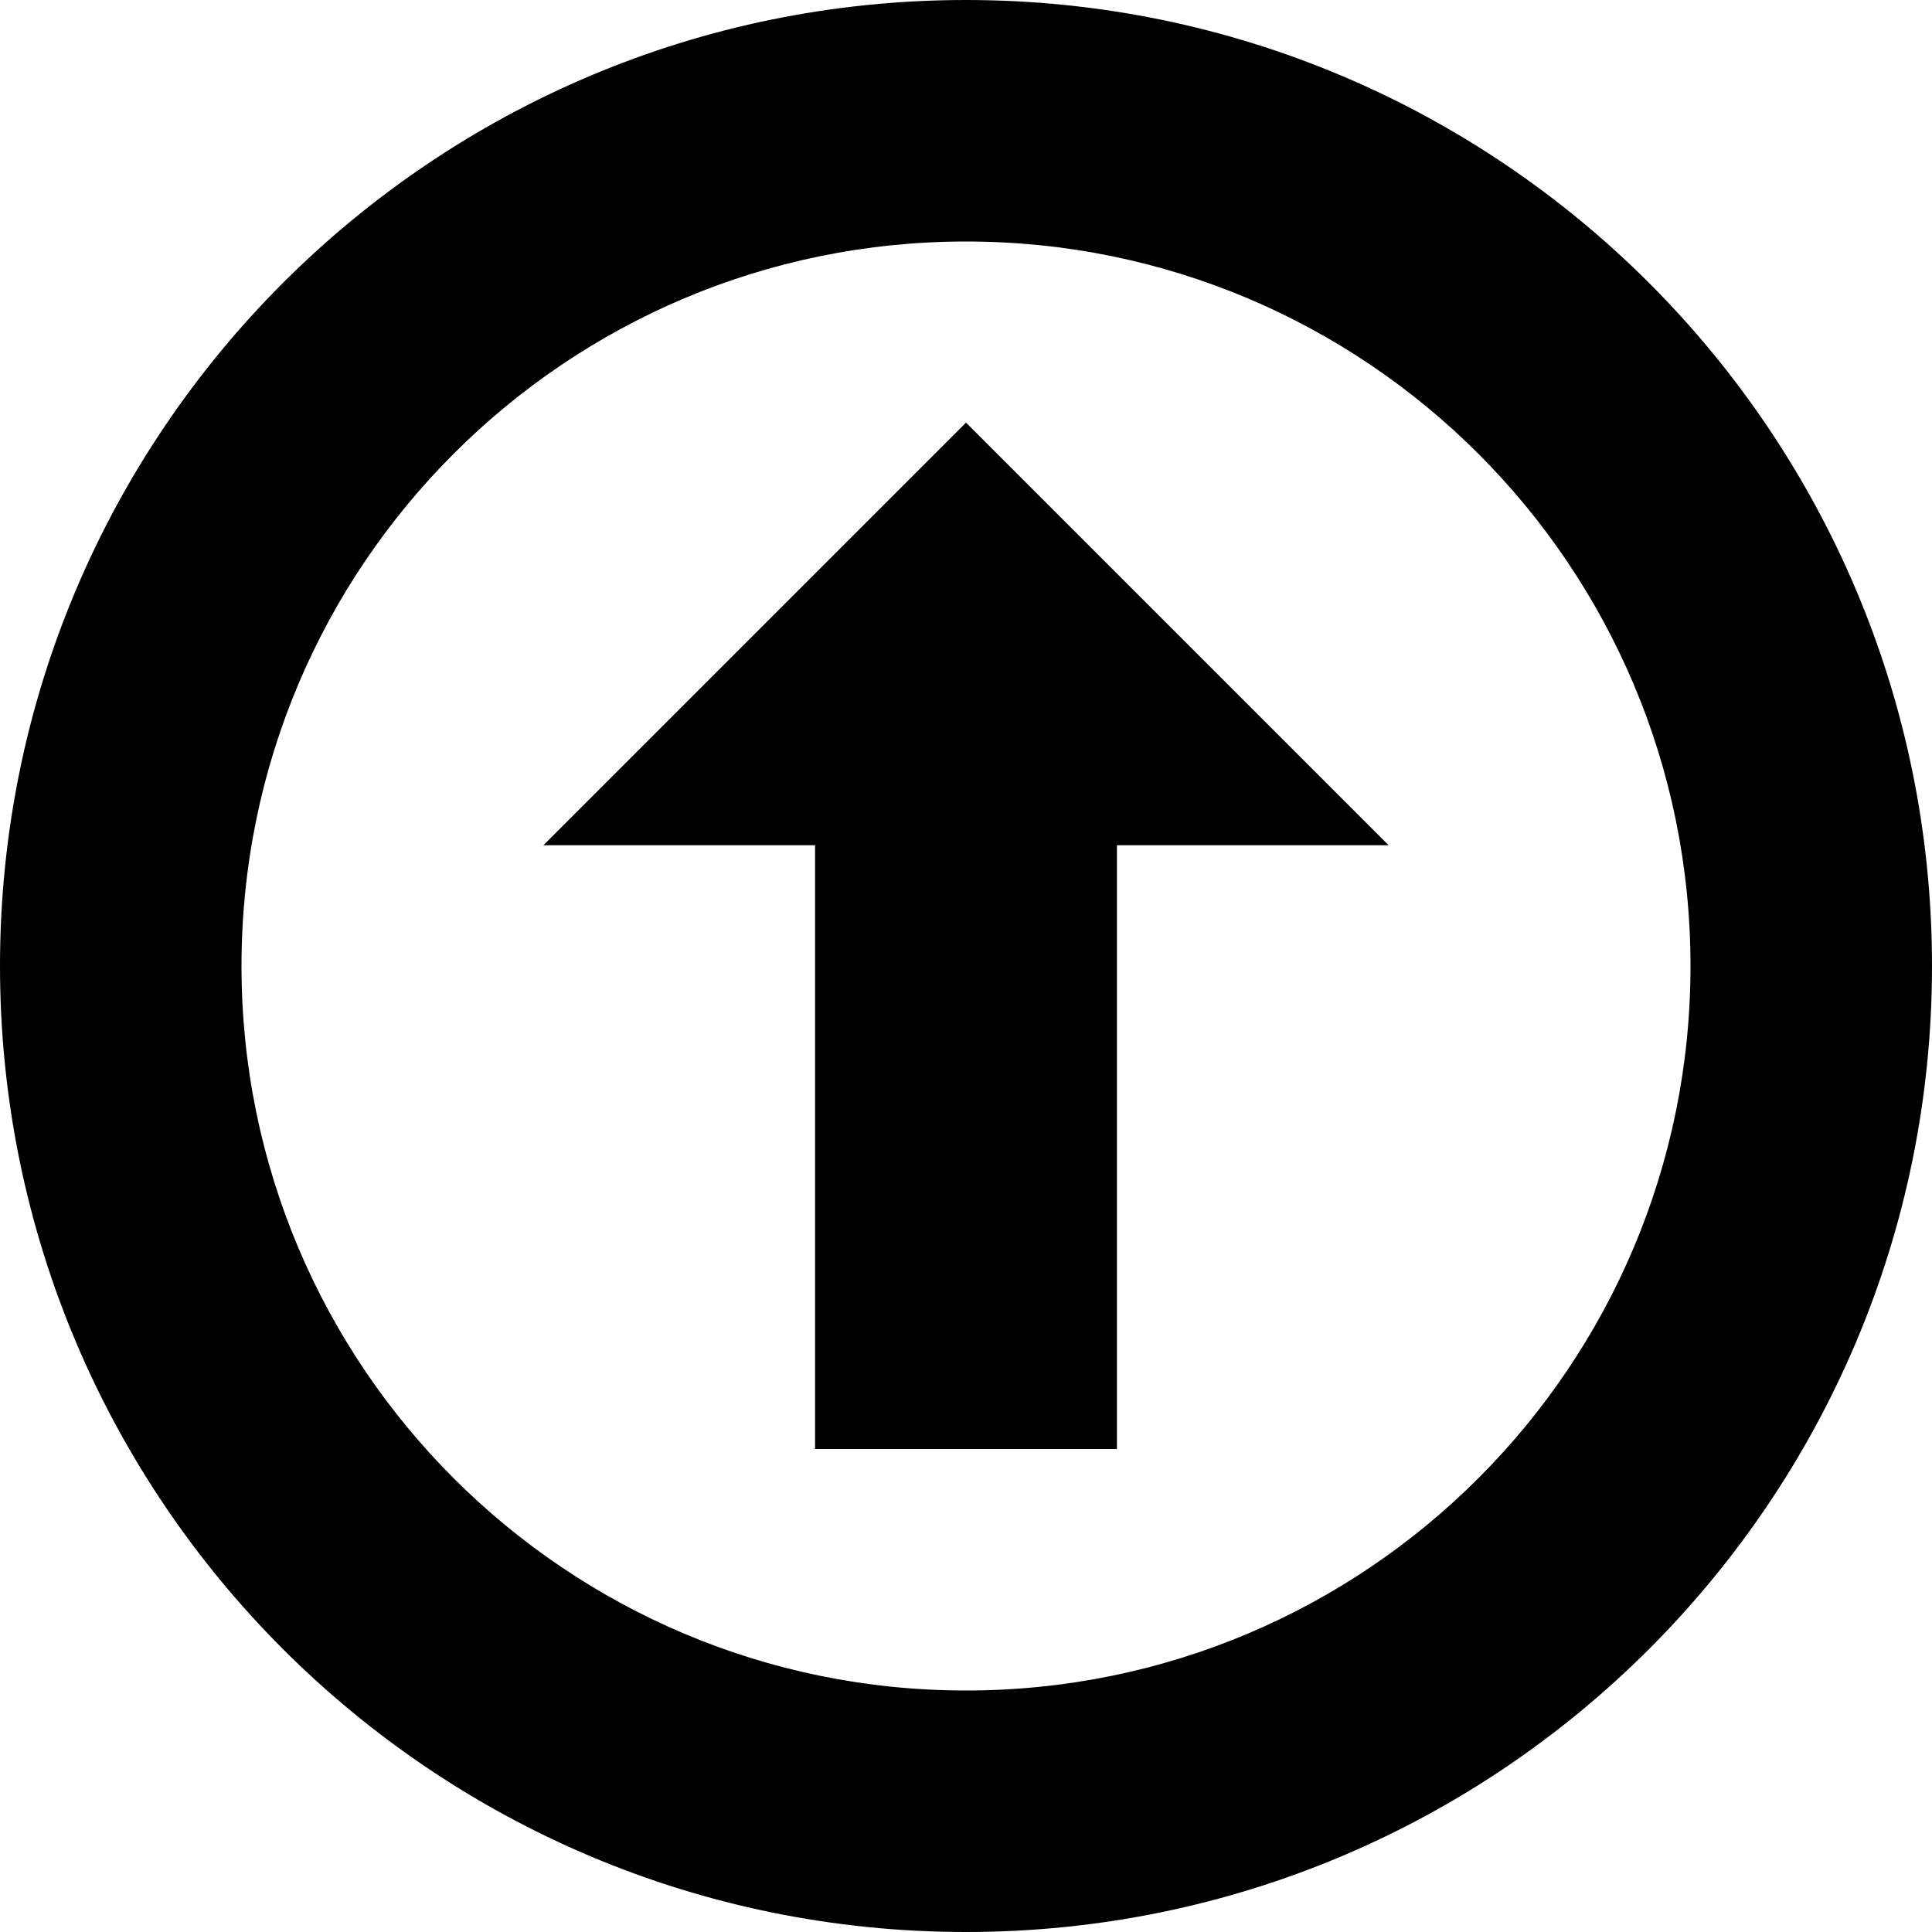
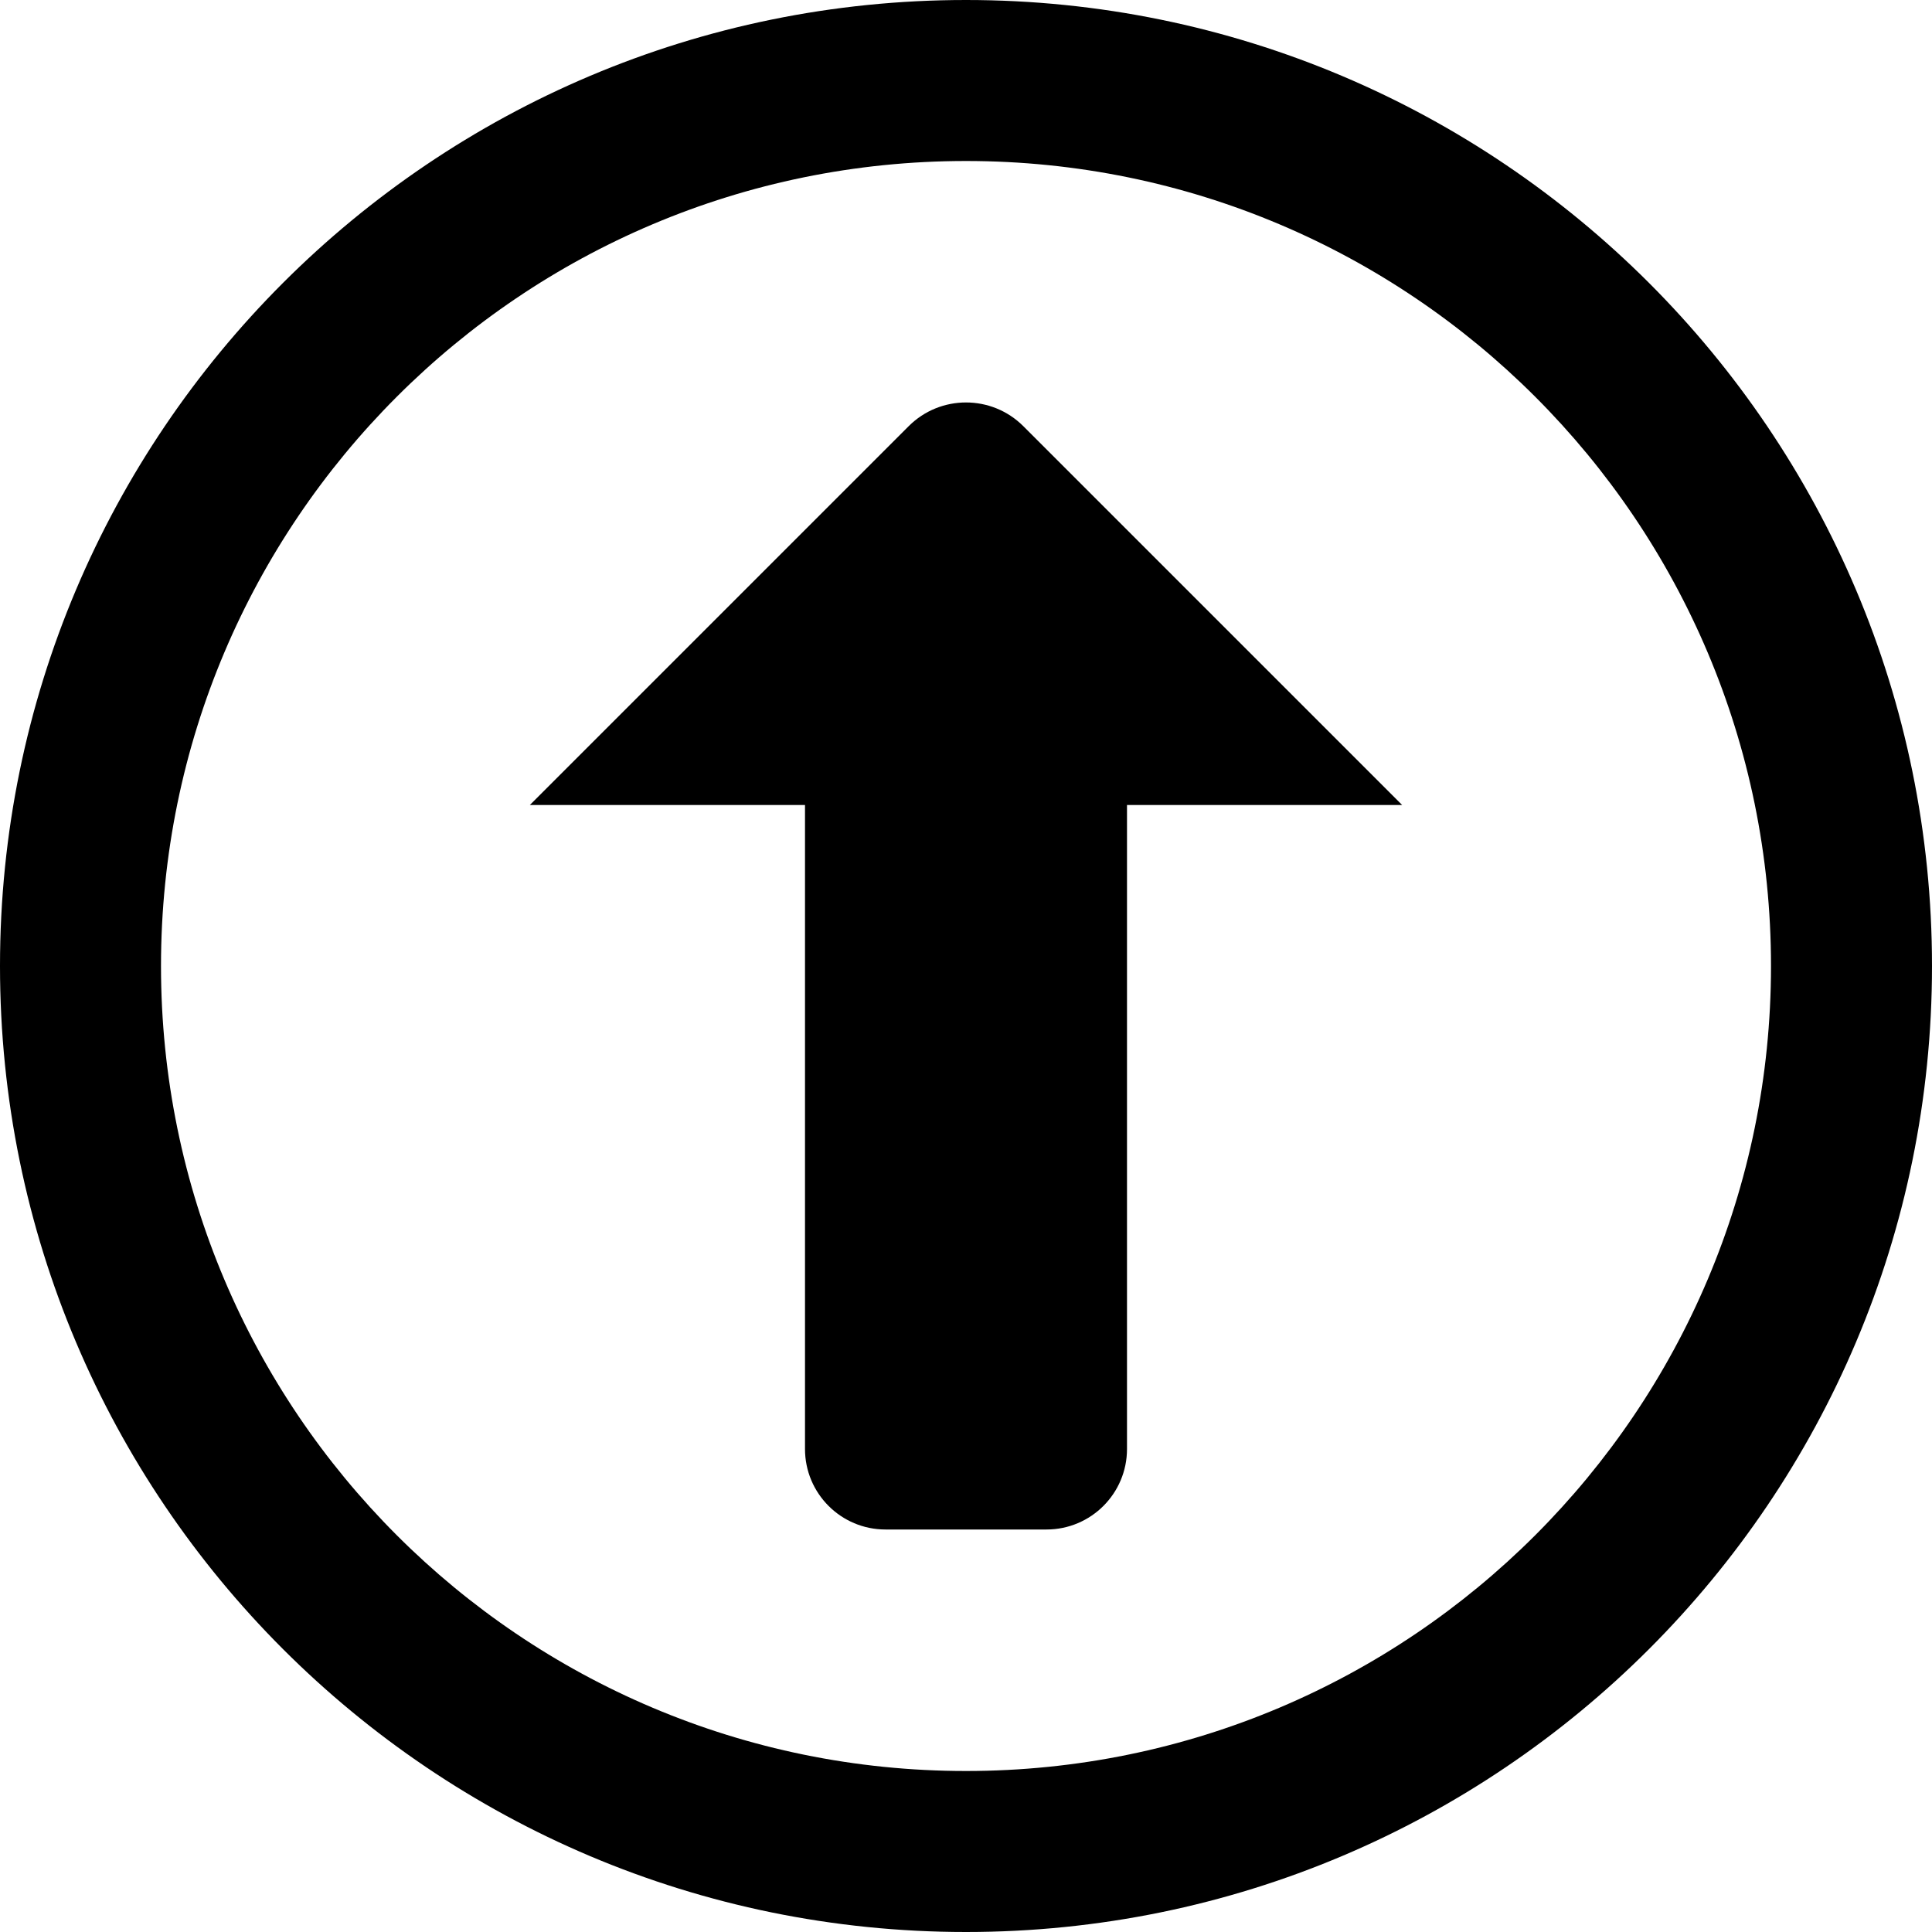
- <svg xmlns="http://www.w3.org/2000/svg" width="16" height="16">
-   <path d="M8 16A8 8 0 1 1 8 0a8 8 0 0 1 0 16zm0-2A6 6 0 1 0 8 2a6 6 0 0 0 0 12z" />
-   <path d="M6.75 7H4.5L8 3.5 11.5 7H9.25v5h-2.5z" />
+ <svg xmlns="http://www.w3.org/2000/svg" width="16" height="16" viewBox="0 0 24 24">
+   <path d="M12 24C5.373 24 0 18.627 0 12S5.373 0 12 0s12 5.373 12 12-5.373 12-12 12zm0-2c5.523 0 10-4.477 10-10S17.523 2 12 2 2 6.477 2 12s4.477 10 10 10z" />
+   <path d="M10 10H6.582l4.705-4.705a1.008 1.008 0 0 1 1.426 0L17.418 10H14v8a1 1 0 0 1-1 1h-2a1 1 0 0 1-1-1v-8z" />
</svg>
